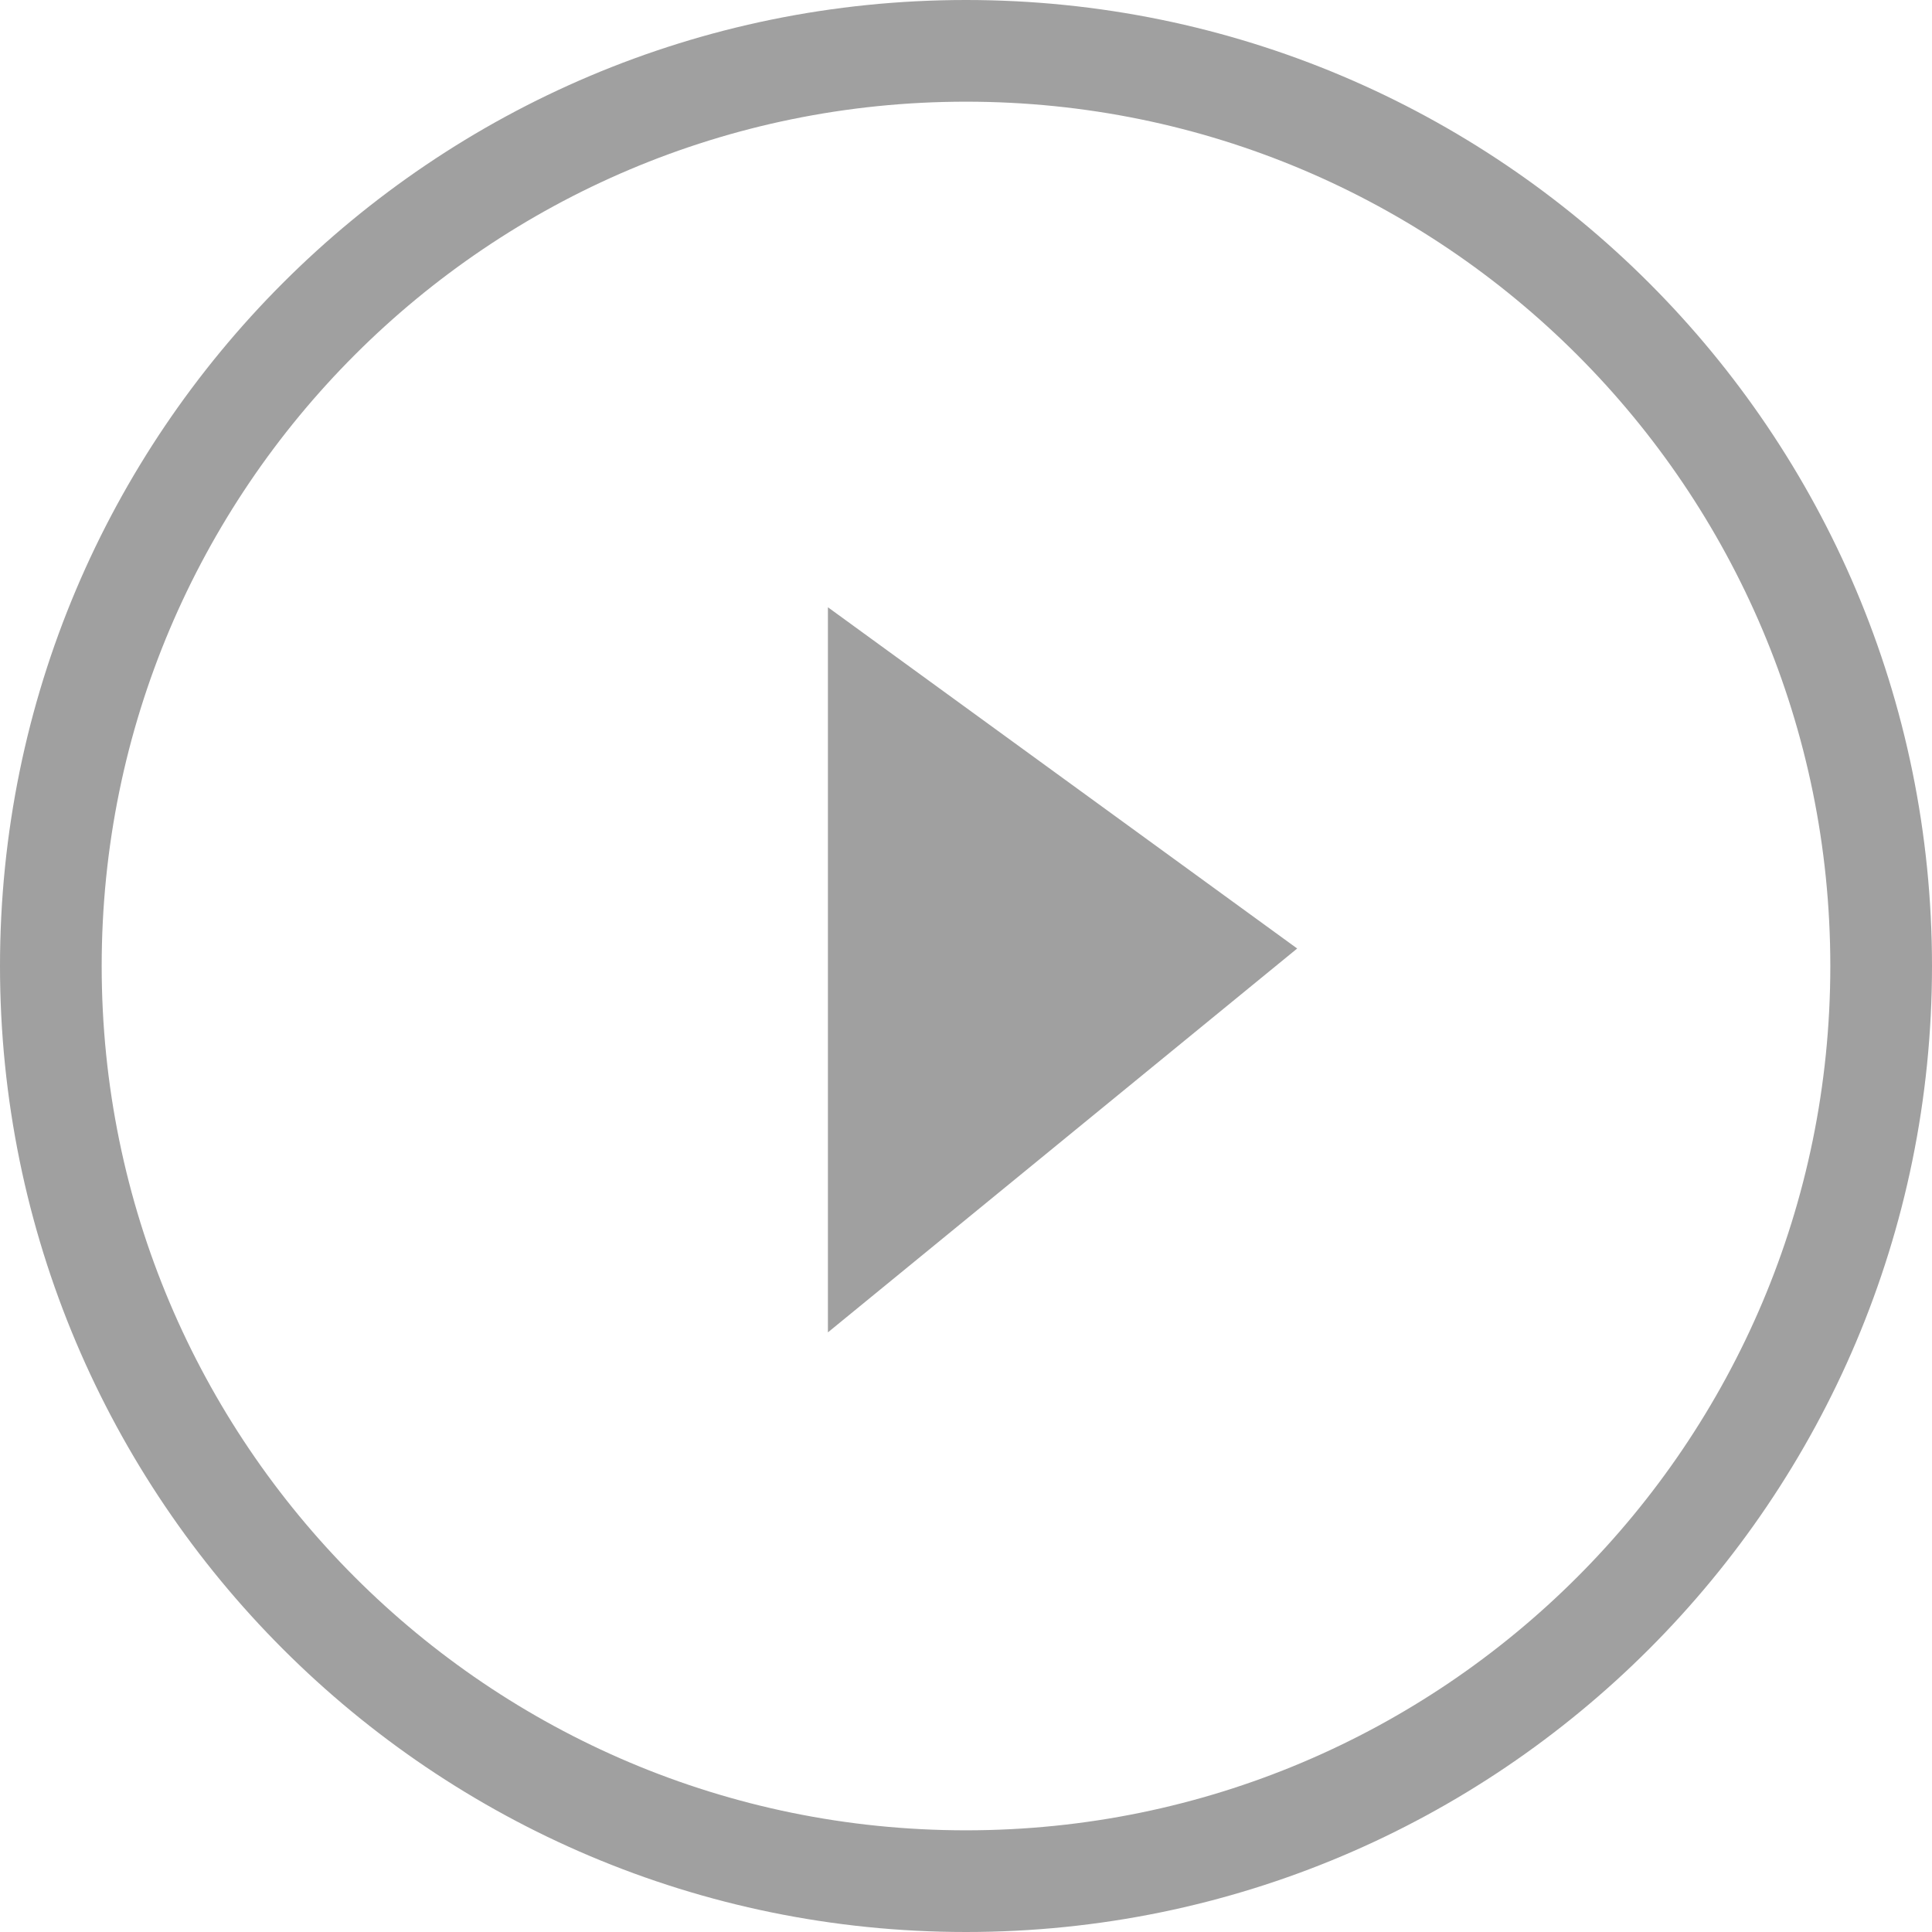
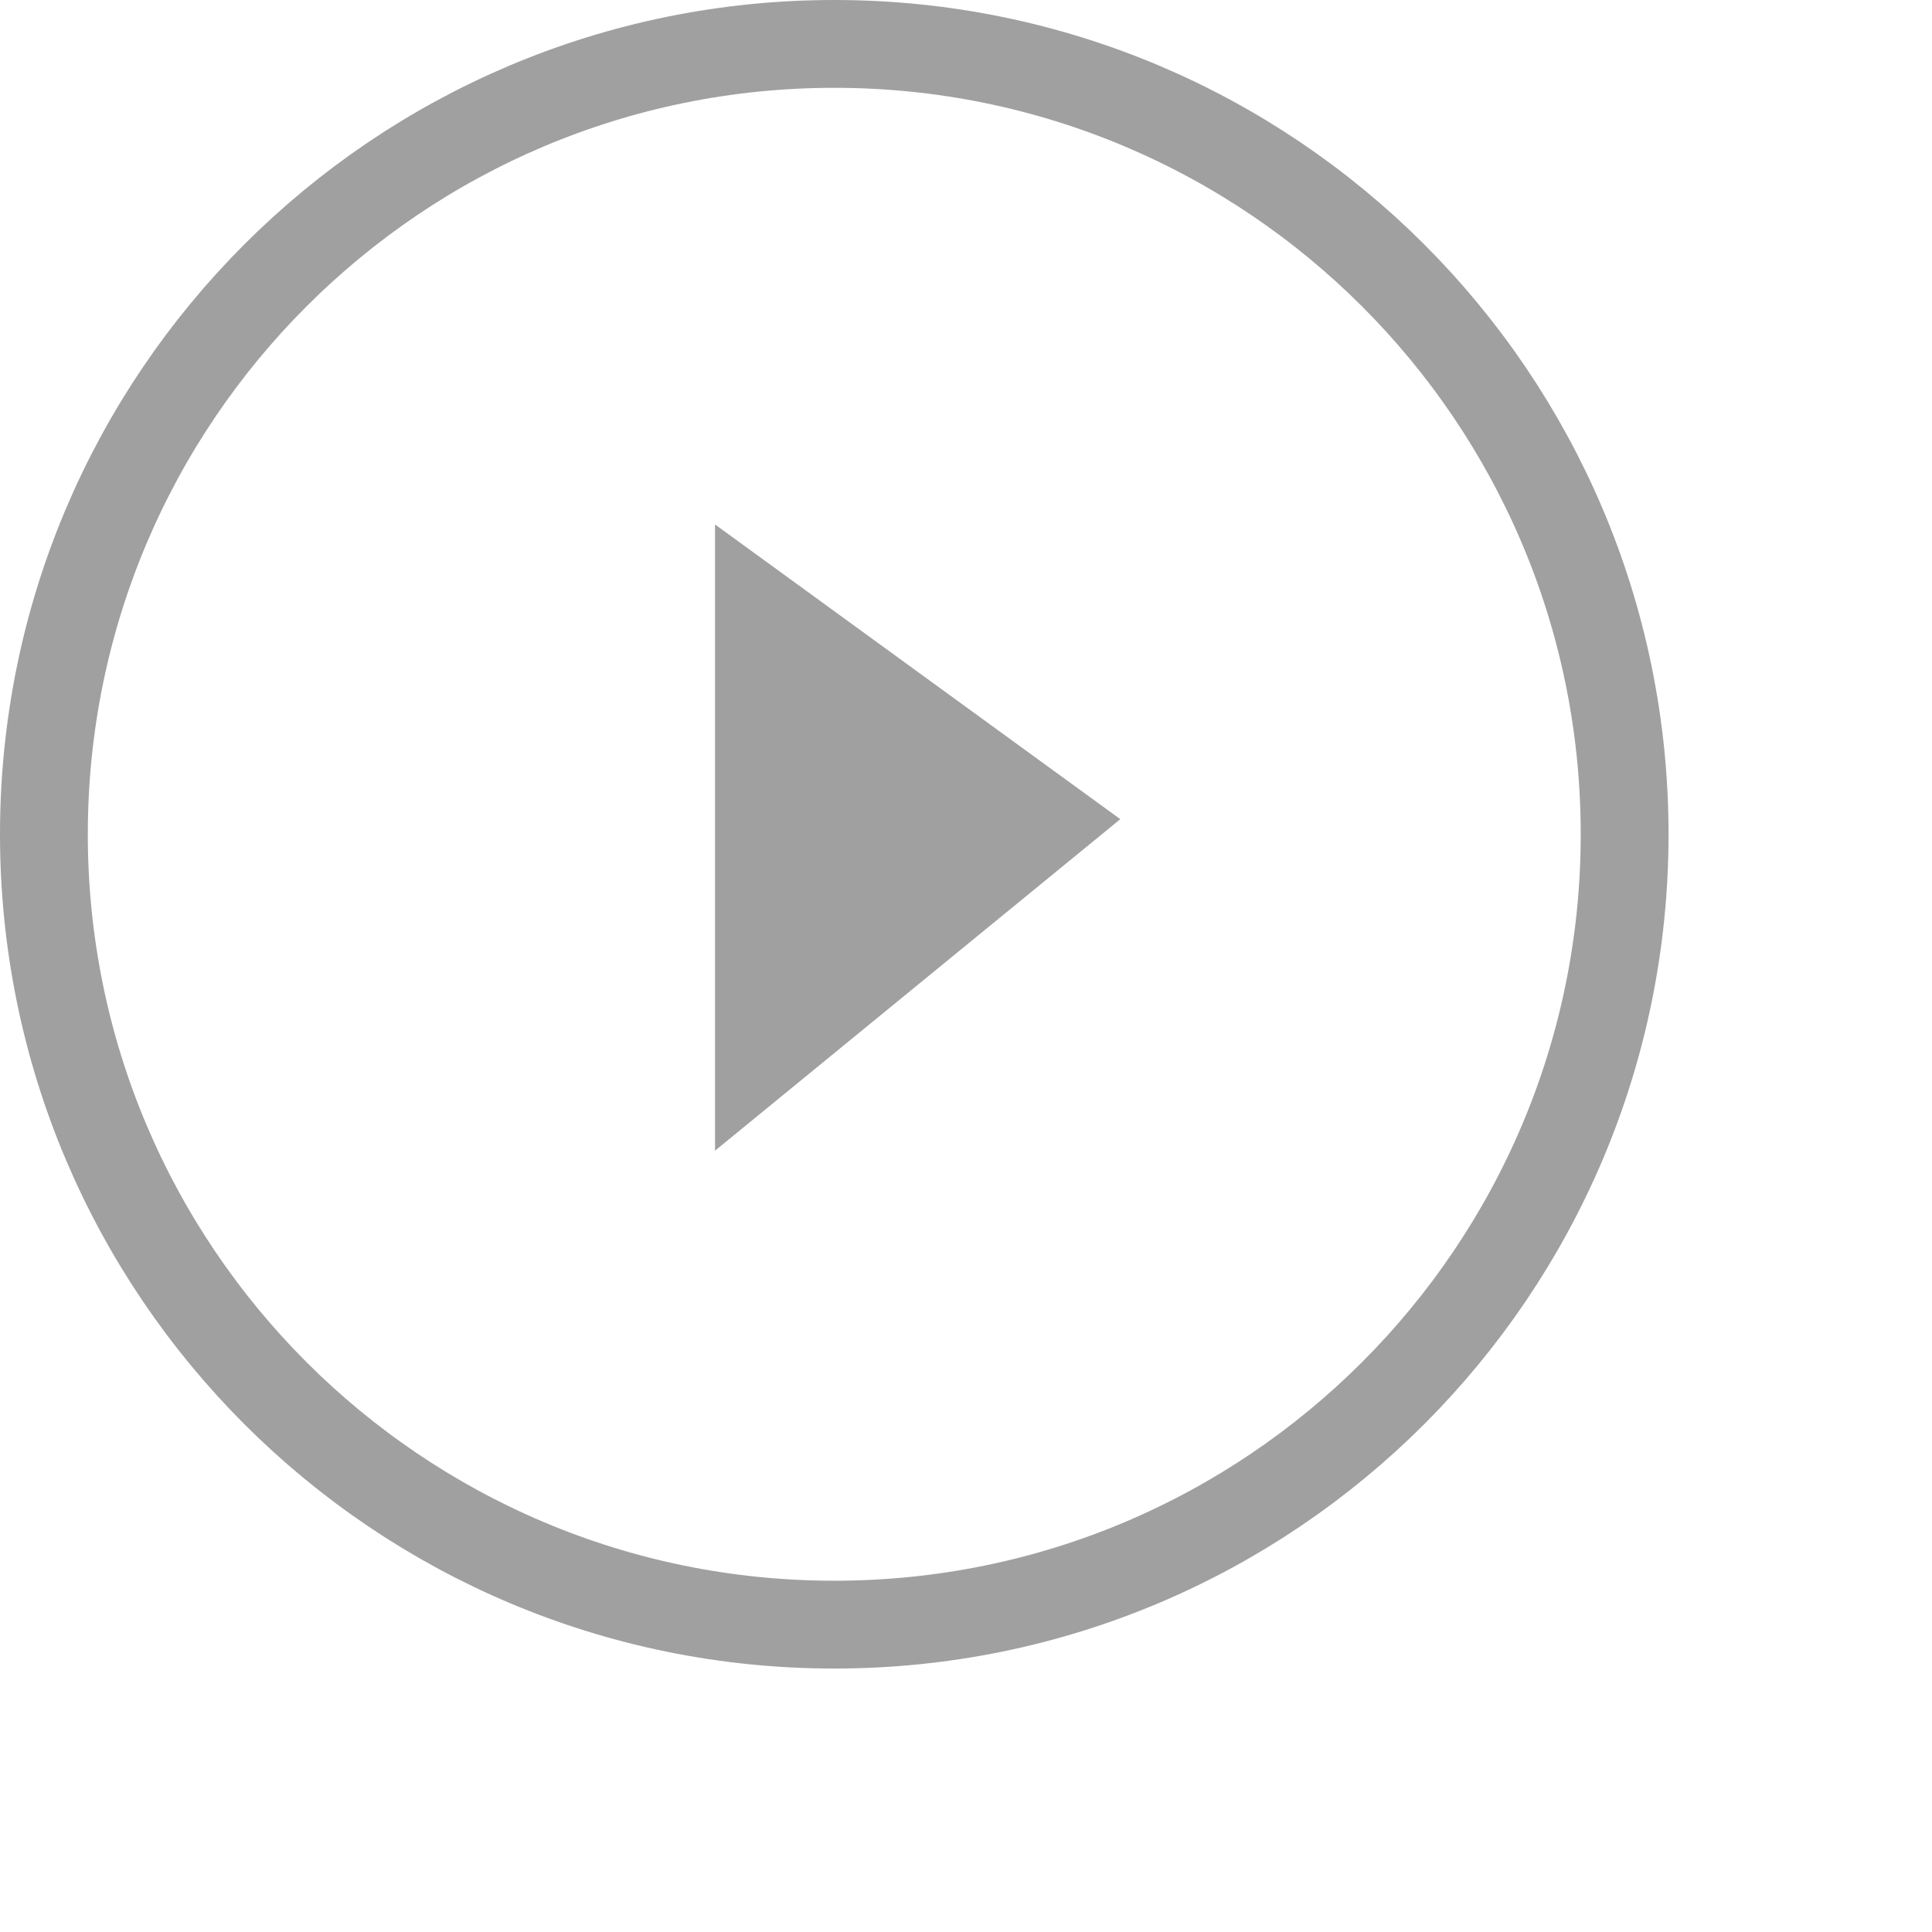
- <svg xmlns="http://www.w3.org/2000/svg" width="19" height="19" viewBox="0 0 19 19" fill="none">
+ <svg xmlns="http://www.w3.org/2000/svg" width="22" height="22" viewBox="0 0 22 22" fill="none">
  <circle cx="9.5" cy="9.5" r="9" stroke="#A0A0A0" />
  <path d="M8.142 13.103L8.142 5.972L12.757 9.328L8.142 13.103Z" fill="#A0A0A0" />
</svg>
